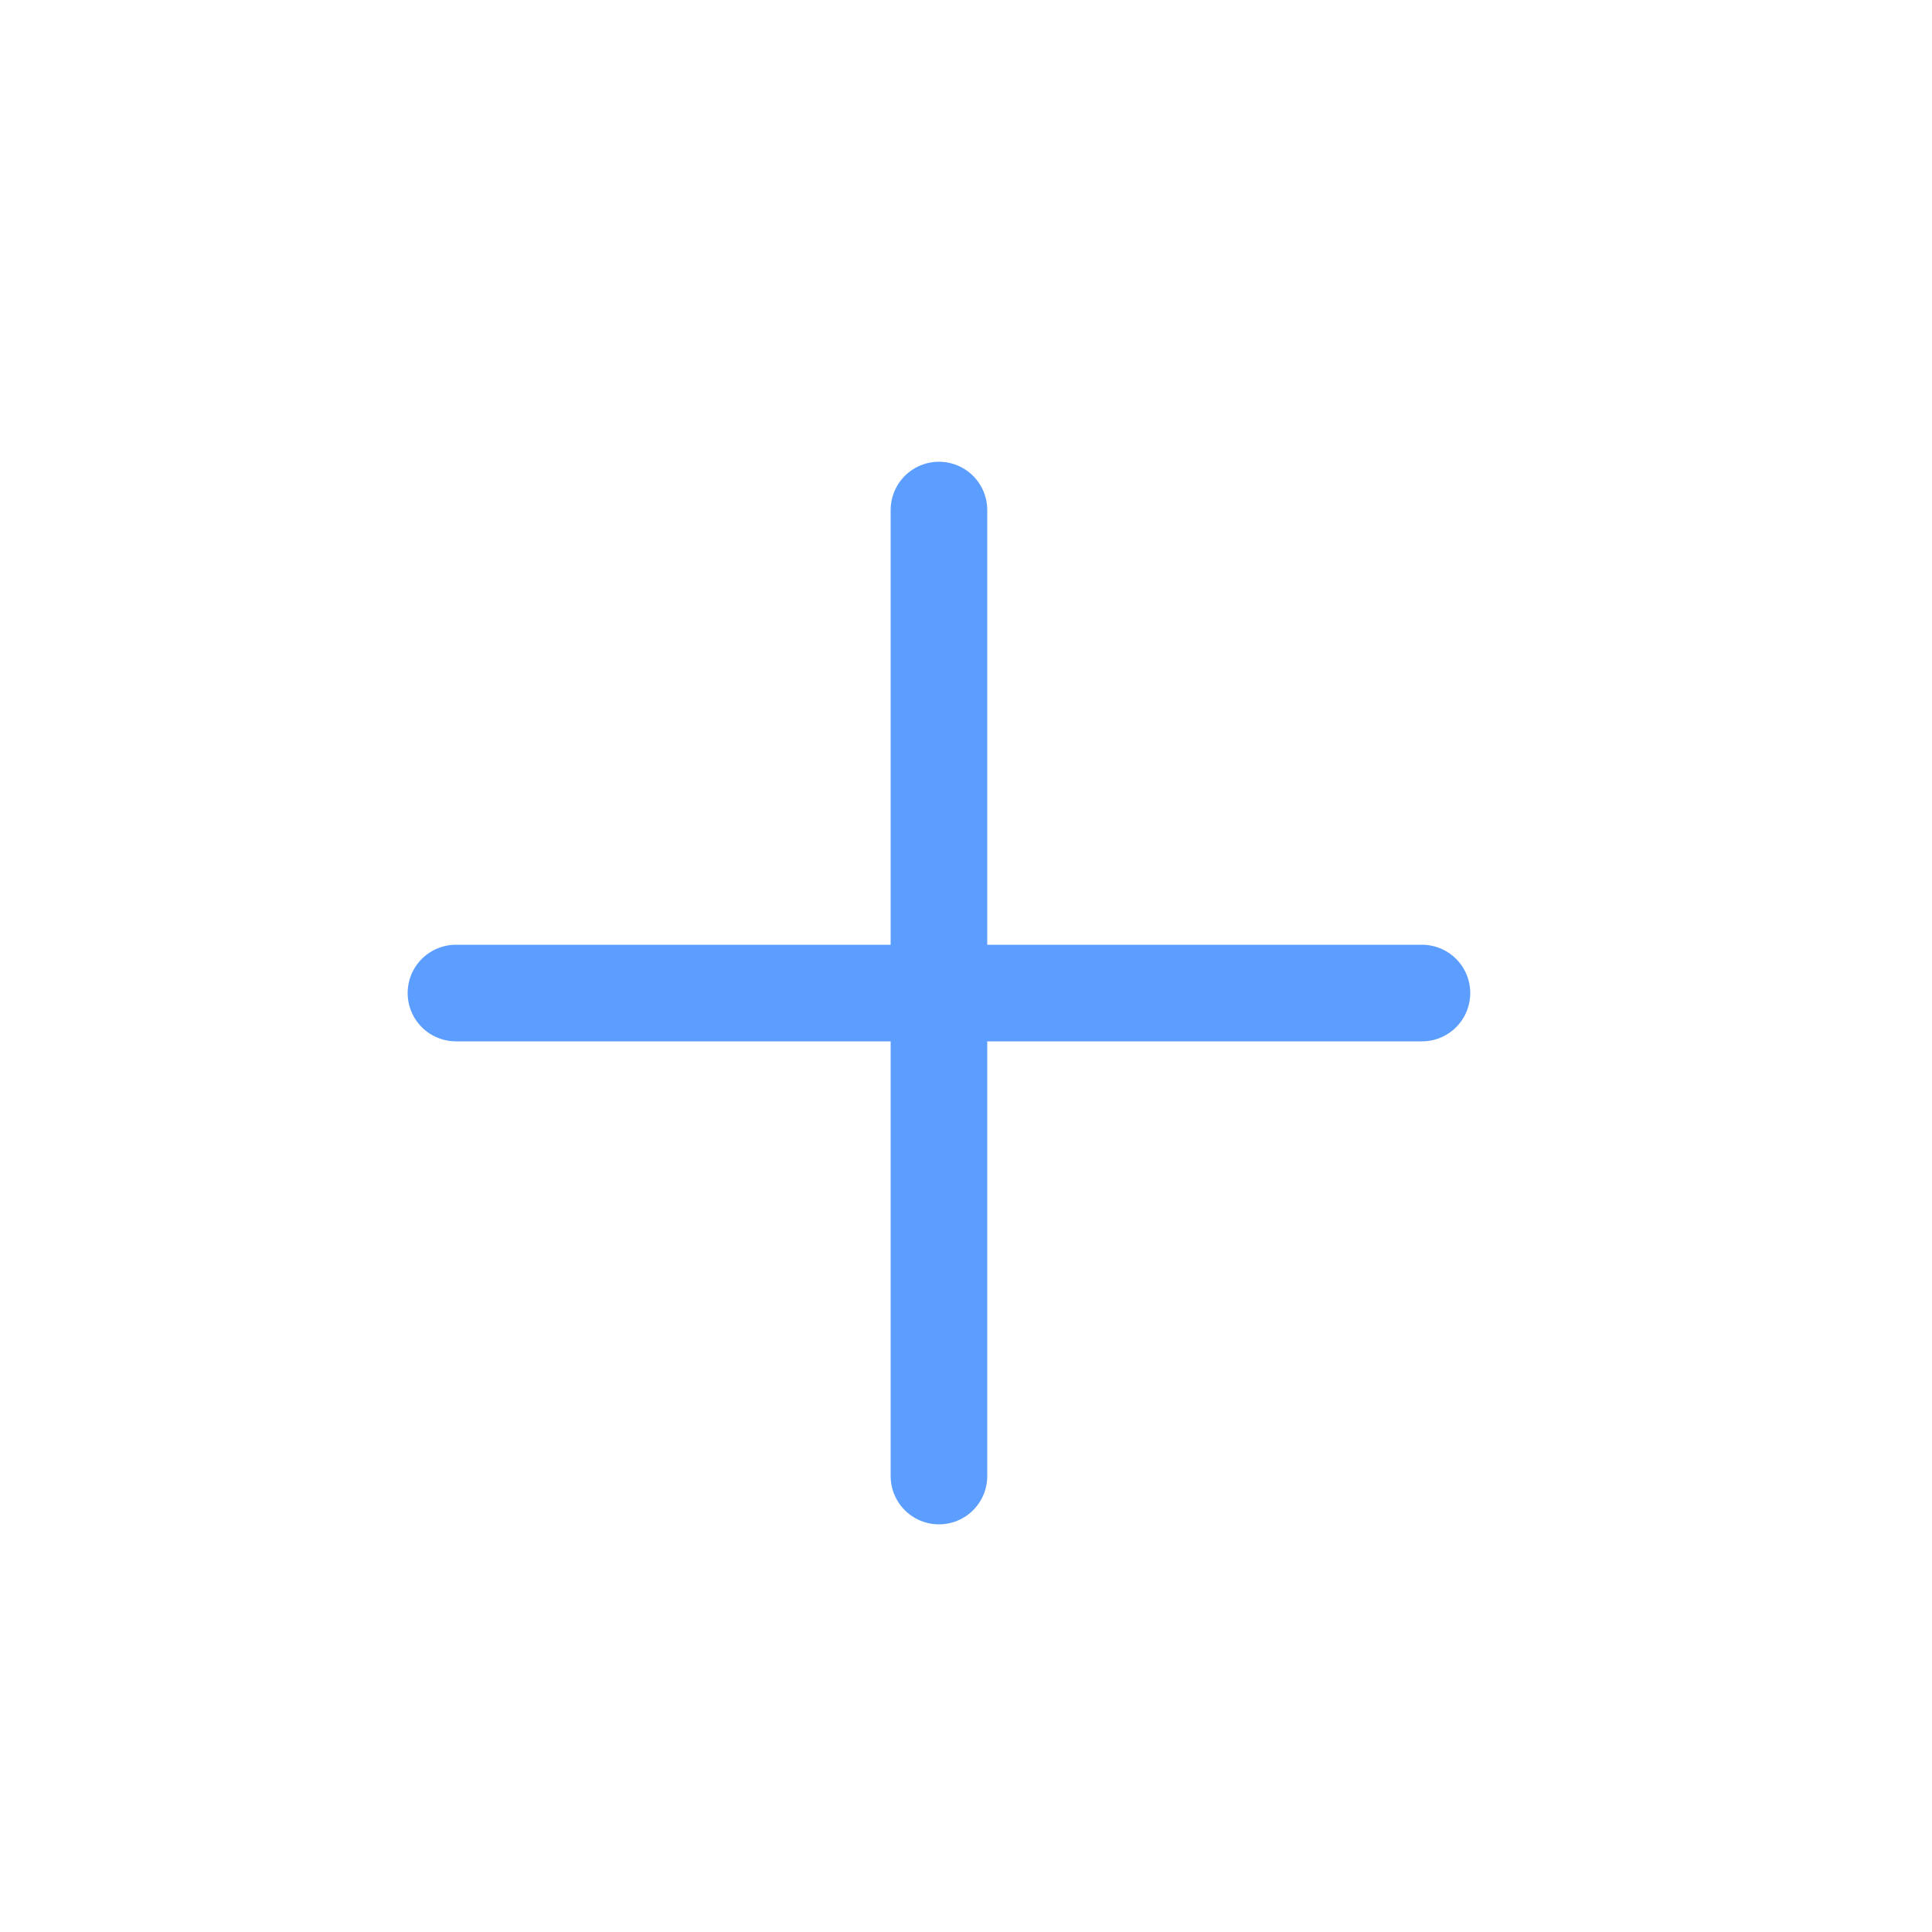
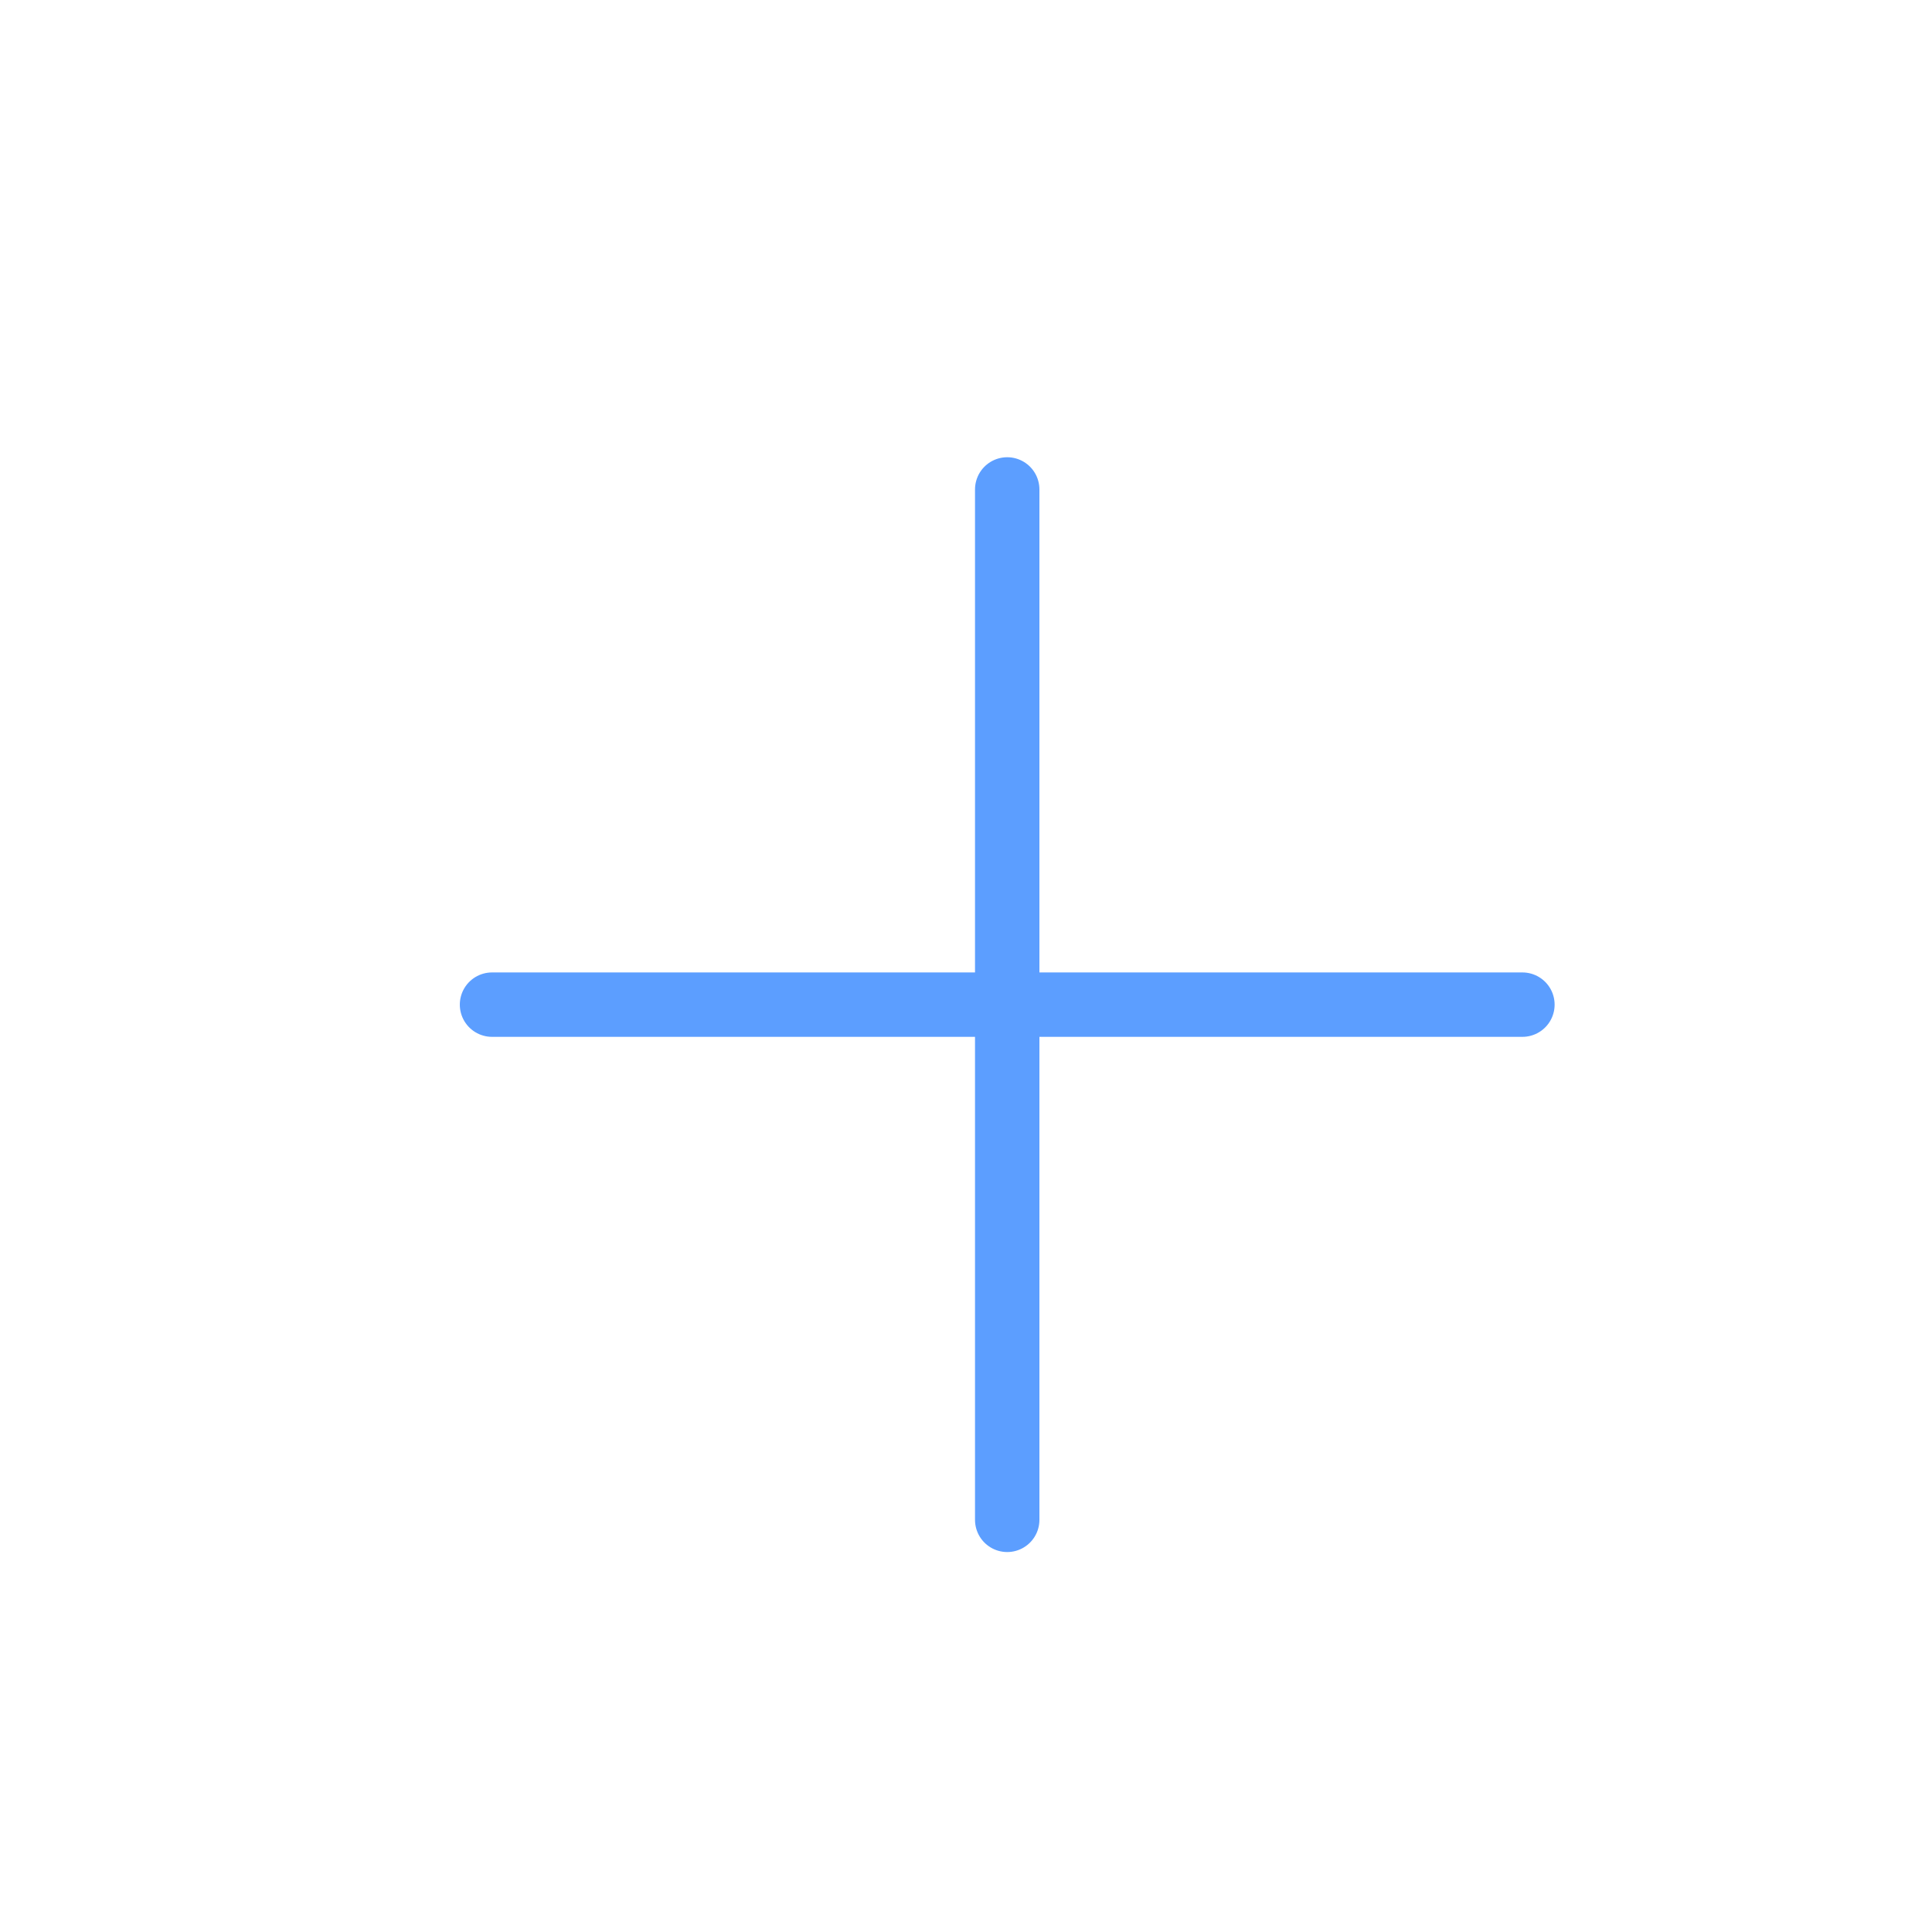
- <svg xmlns="http://www.w3.org/2000/svg" width="20" height="20" viewBox="0 0 20 20" fill="none">
-   <path d="M4.72 10.28L14.72 10.28" stroke="#5C9EFF" stroke-linecap="round" />
-   <path d="M9.72 15.28L9.72 5.28" stroke="#5C9EFF" stroke-linecap="round" />
+ <svg xmlns="http://www.w3.org/2000/svg" width="30" height="30" viewBox="0 0 30 30" fill="none">
+   <path d="M7.64 15.6H23.64" stroke="#5C9EFF" stroke-linecap="round" />
+   <path d="M15.64 23.6L15.64 7.6" stroke="#5C9EFF" stroke-linecap="round" />
</svg>
